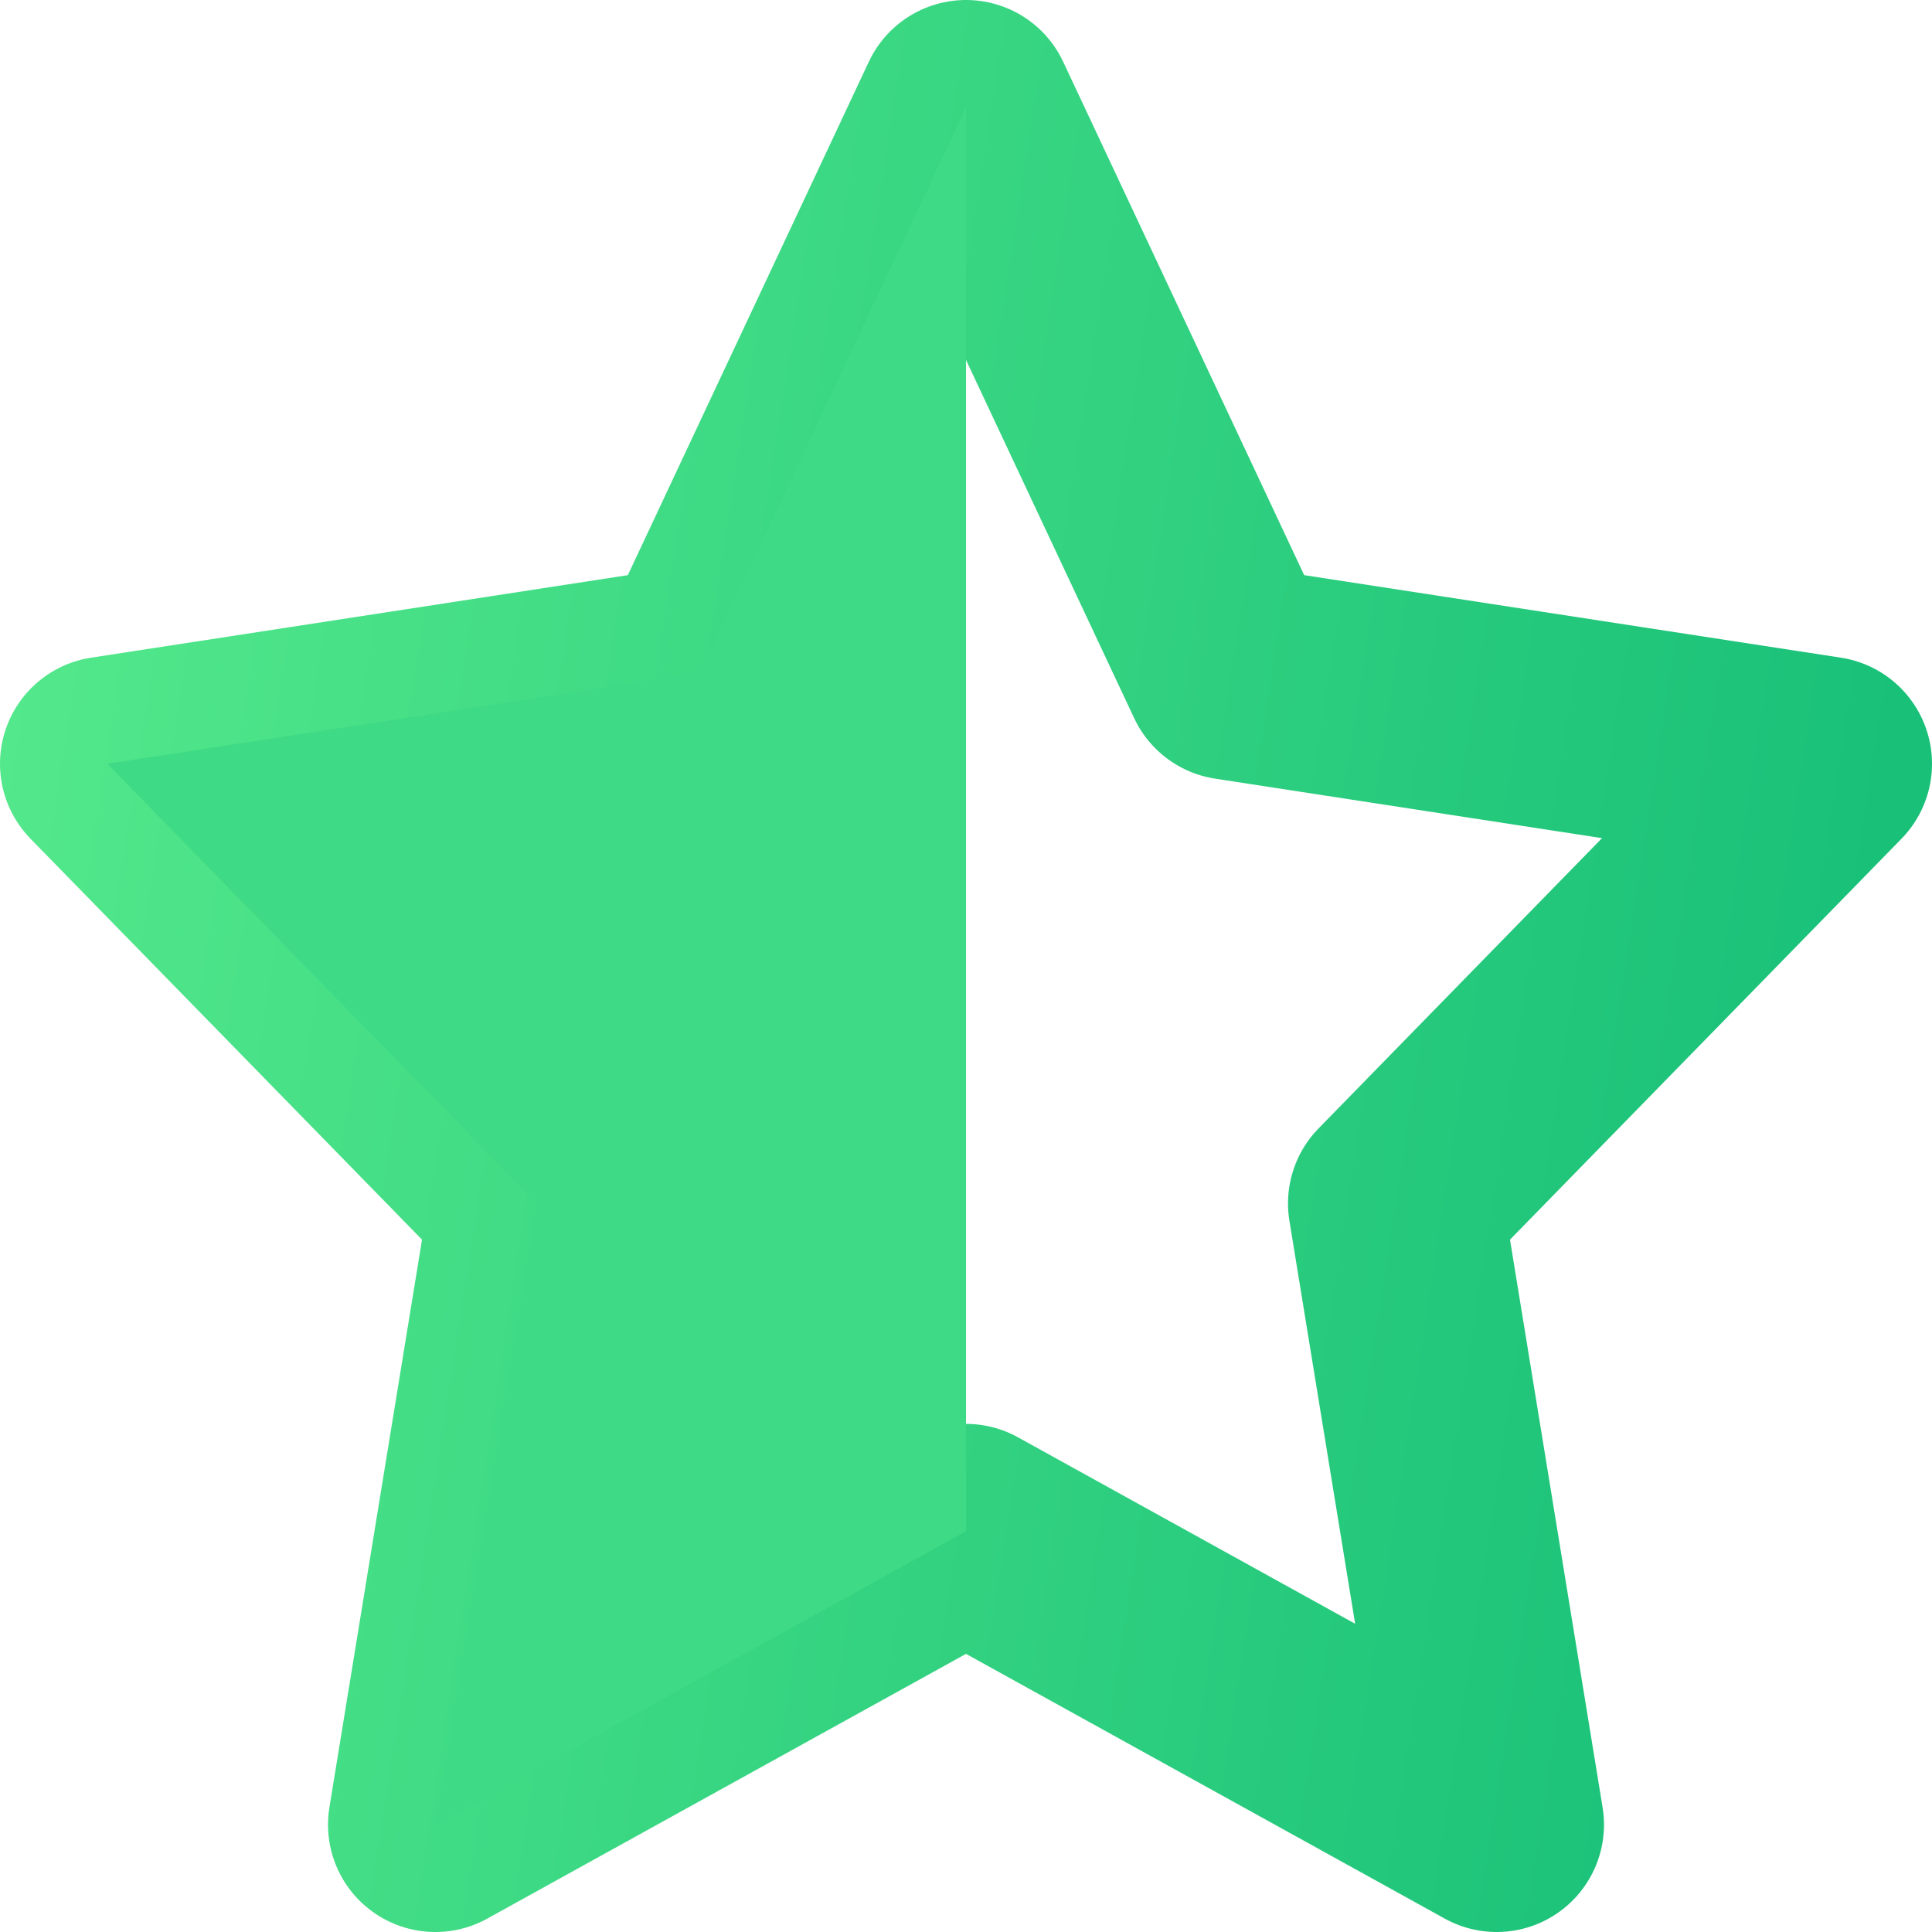
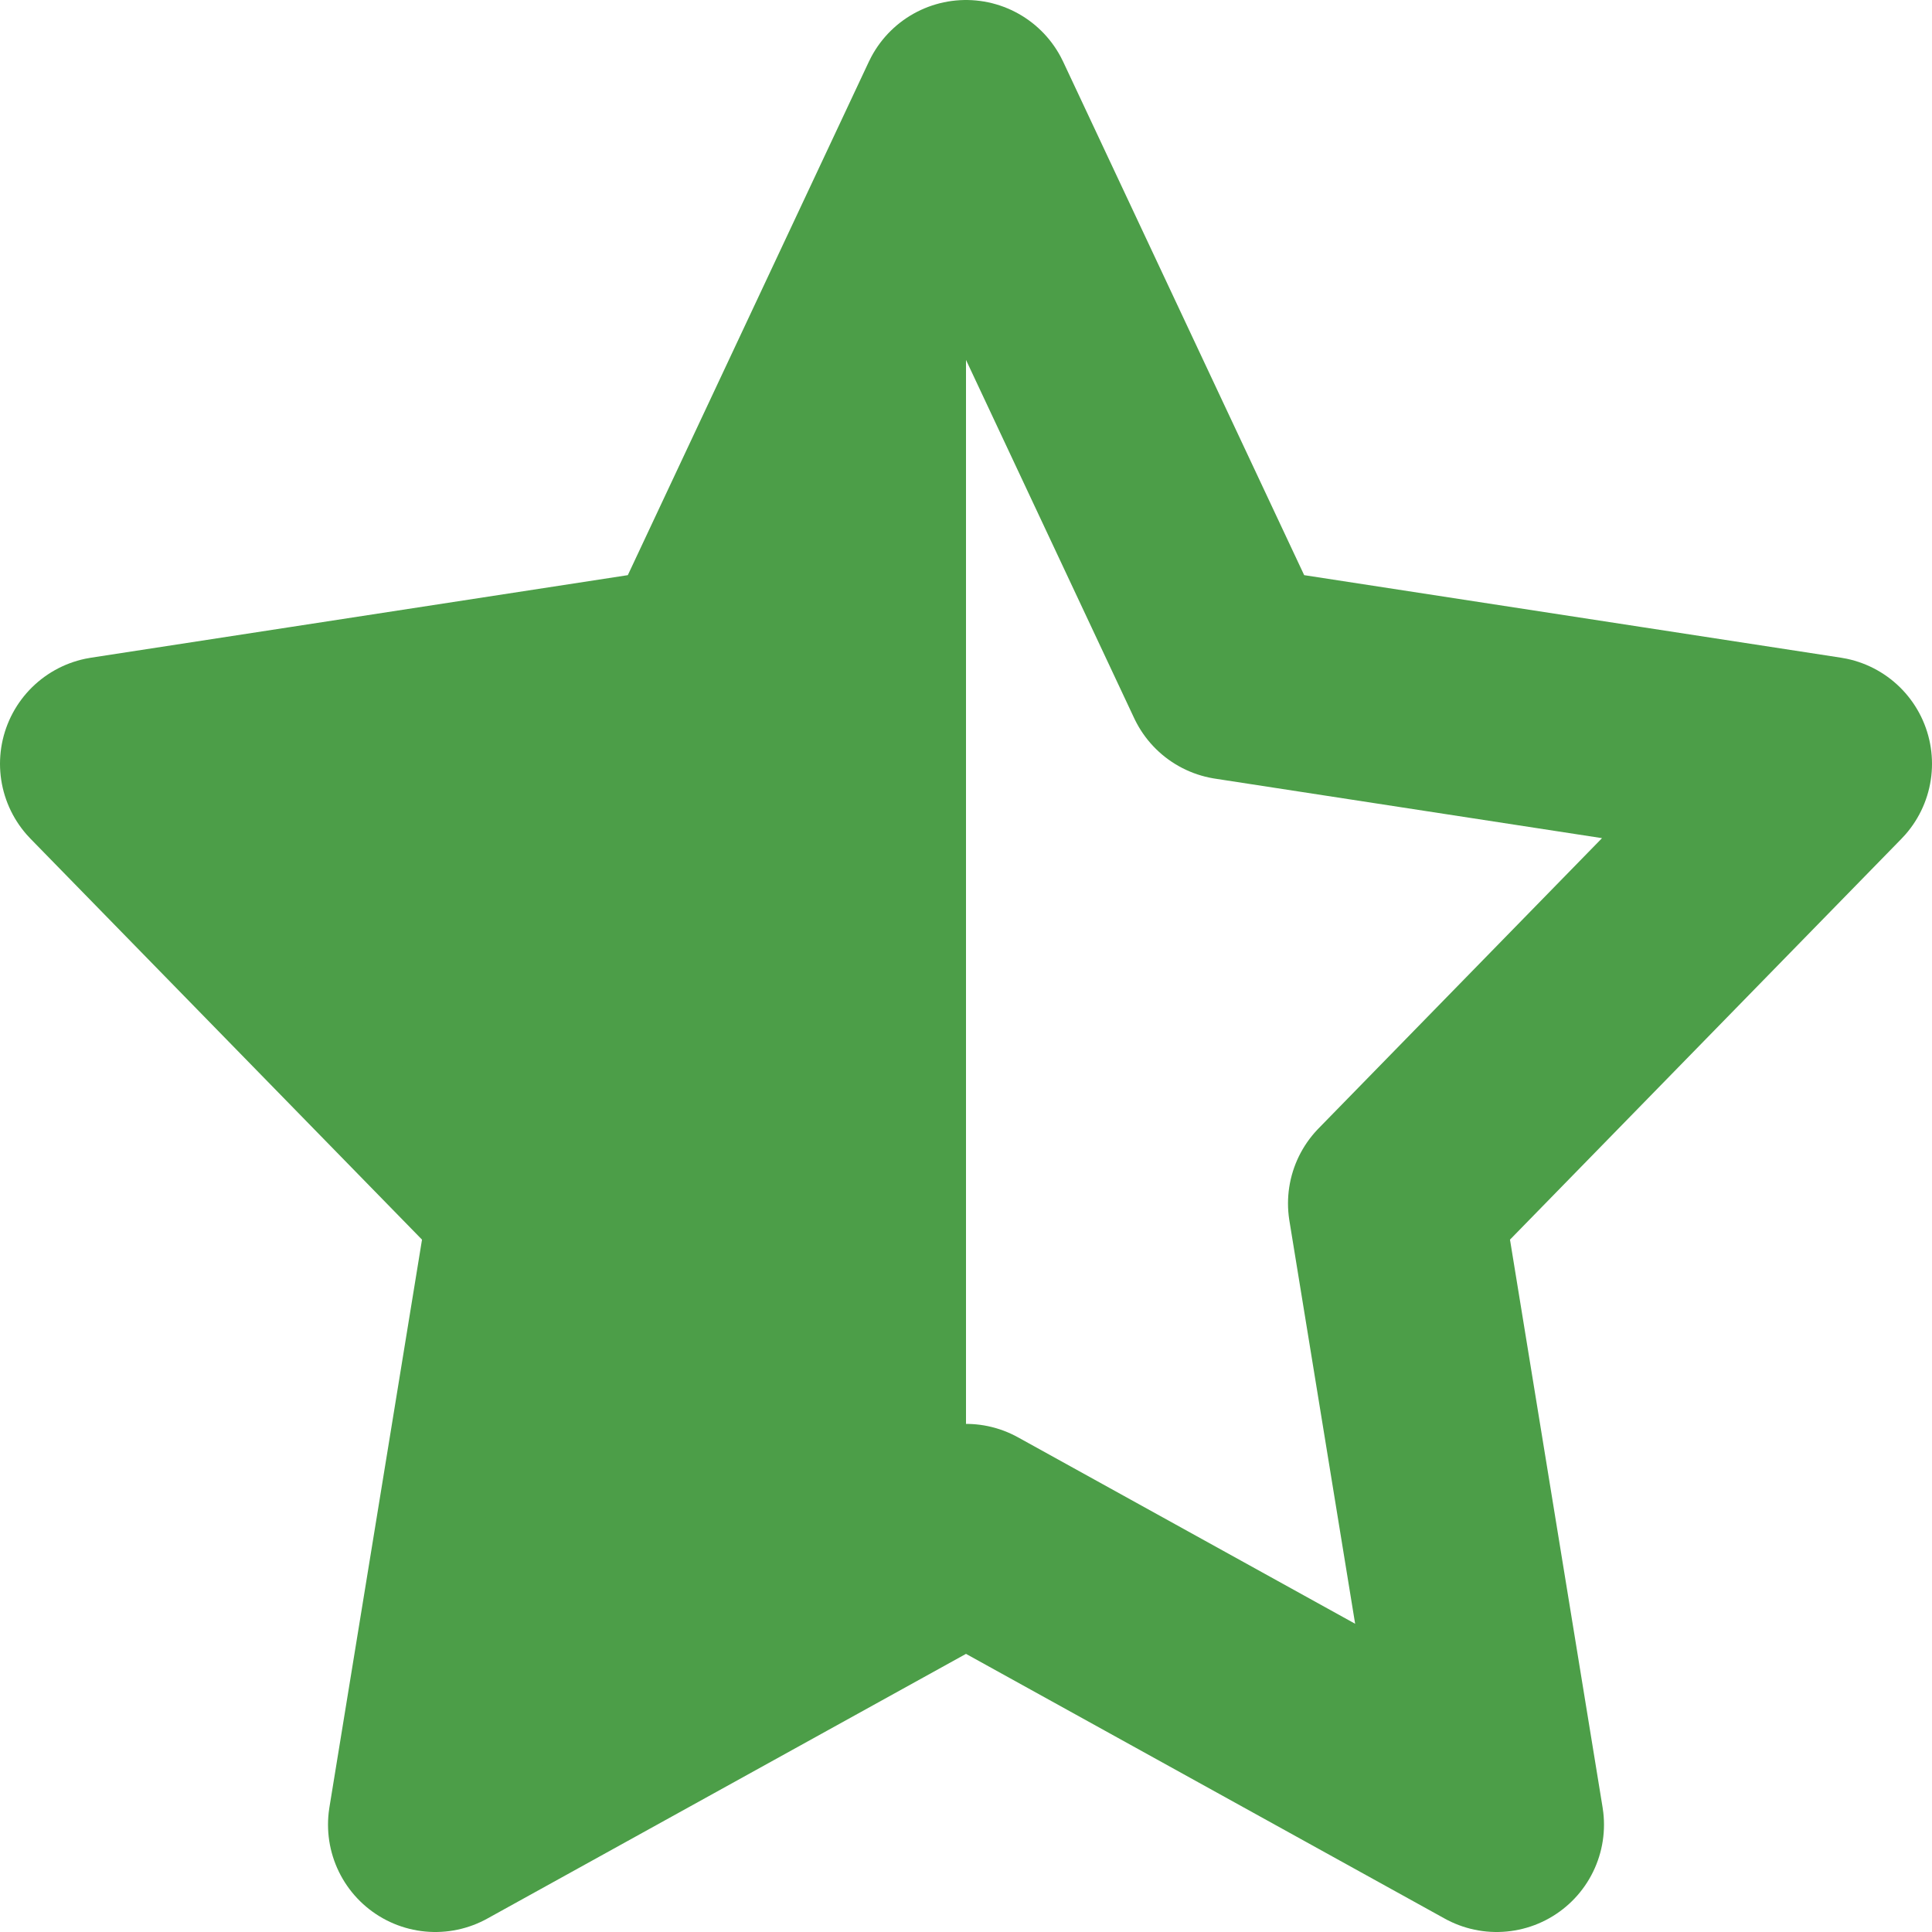
<svg xmlns="http://www.w3.org/2000/svg" width="18" height="18" viewBox="0 0 18 18" fill="none">
  <path d="M9 1L11.472 6.266L17 7.116L13 11.212L13.944 17L9 14.266L4.056 17L5 11.212L1 7.116L6.528 6.266L9 1Z" stroke="url(#paint0_linear_169_31134)" stroke-width="2" stroke-linecap="round" stroke-linejoin="round" />
-   <path d="M9 1L6.528 6.266L1 7.116L5 11.212L4.056 17L9 14.266V1Z" fill="#3FDA85" />
+   <path d="M9 1L6.528 6.266L1 7.116L5 11.212L4.056 17L9 14.266V1Z" fill="#4C9E48" />
  <defs>
    <linearGradient id="paint0_linear_169_31134" x1="1" y1="0.018" x2="19.471" y2="2.879" gradientUnits="userSpaceOnUse">
-       <stop stop-color="#53E88B" />
-       <stop offset="1" stop-color="#15BE77" />
+       <stop stop-color="#4C9E48" />
+       <stop offset="1" stop-color="#4C9E48" />
    </linearGradient>
  </defs>
</svg>
